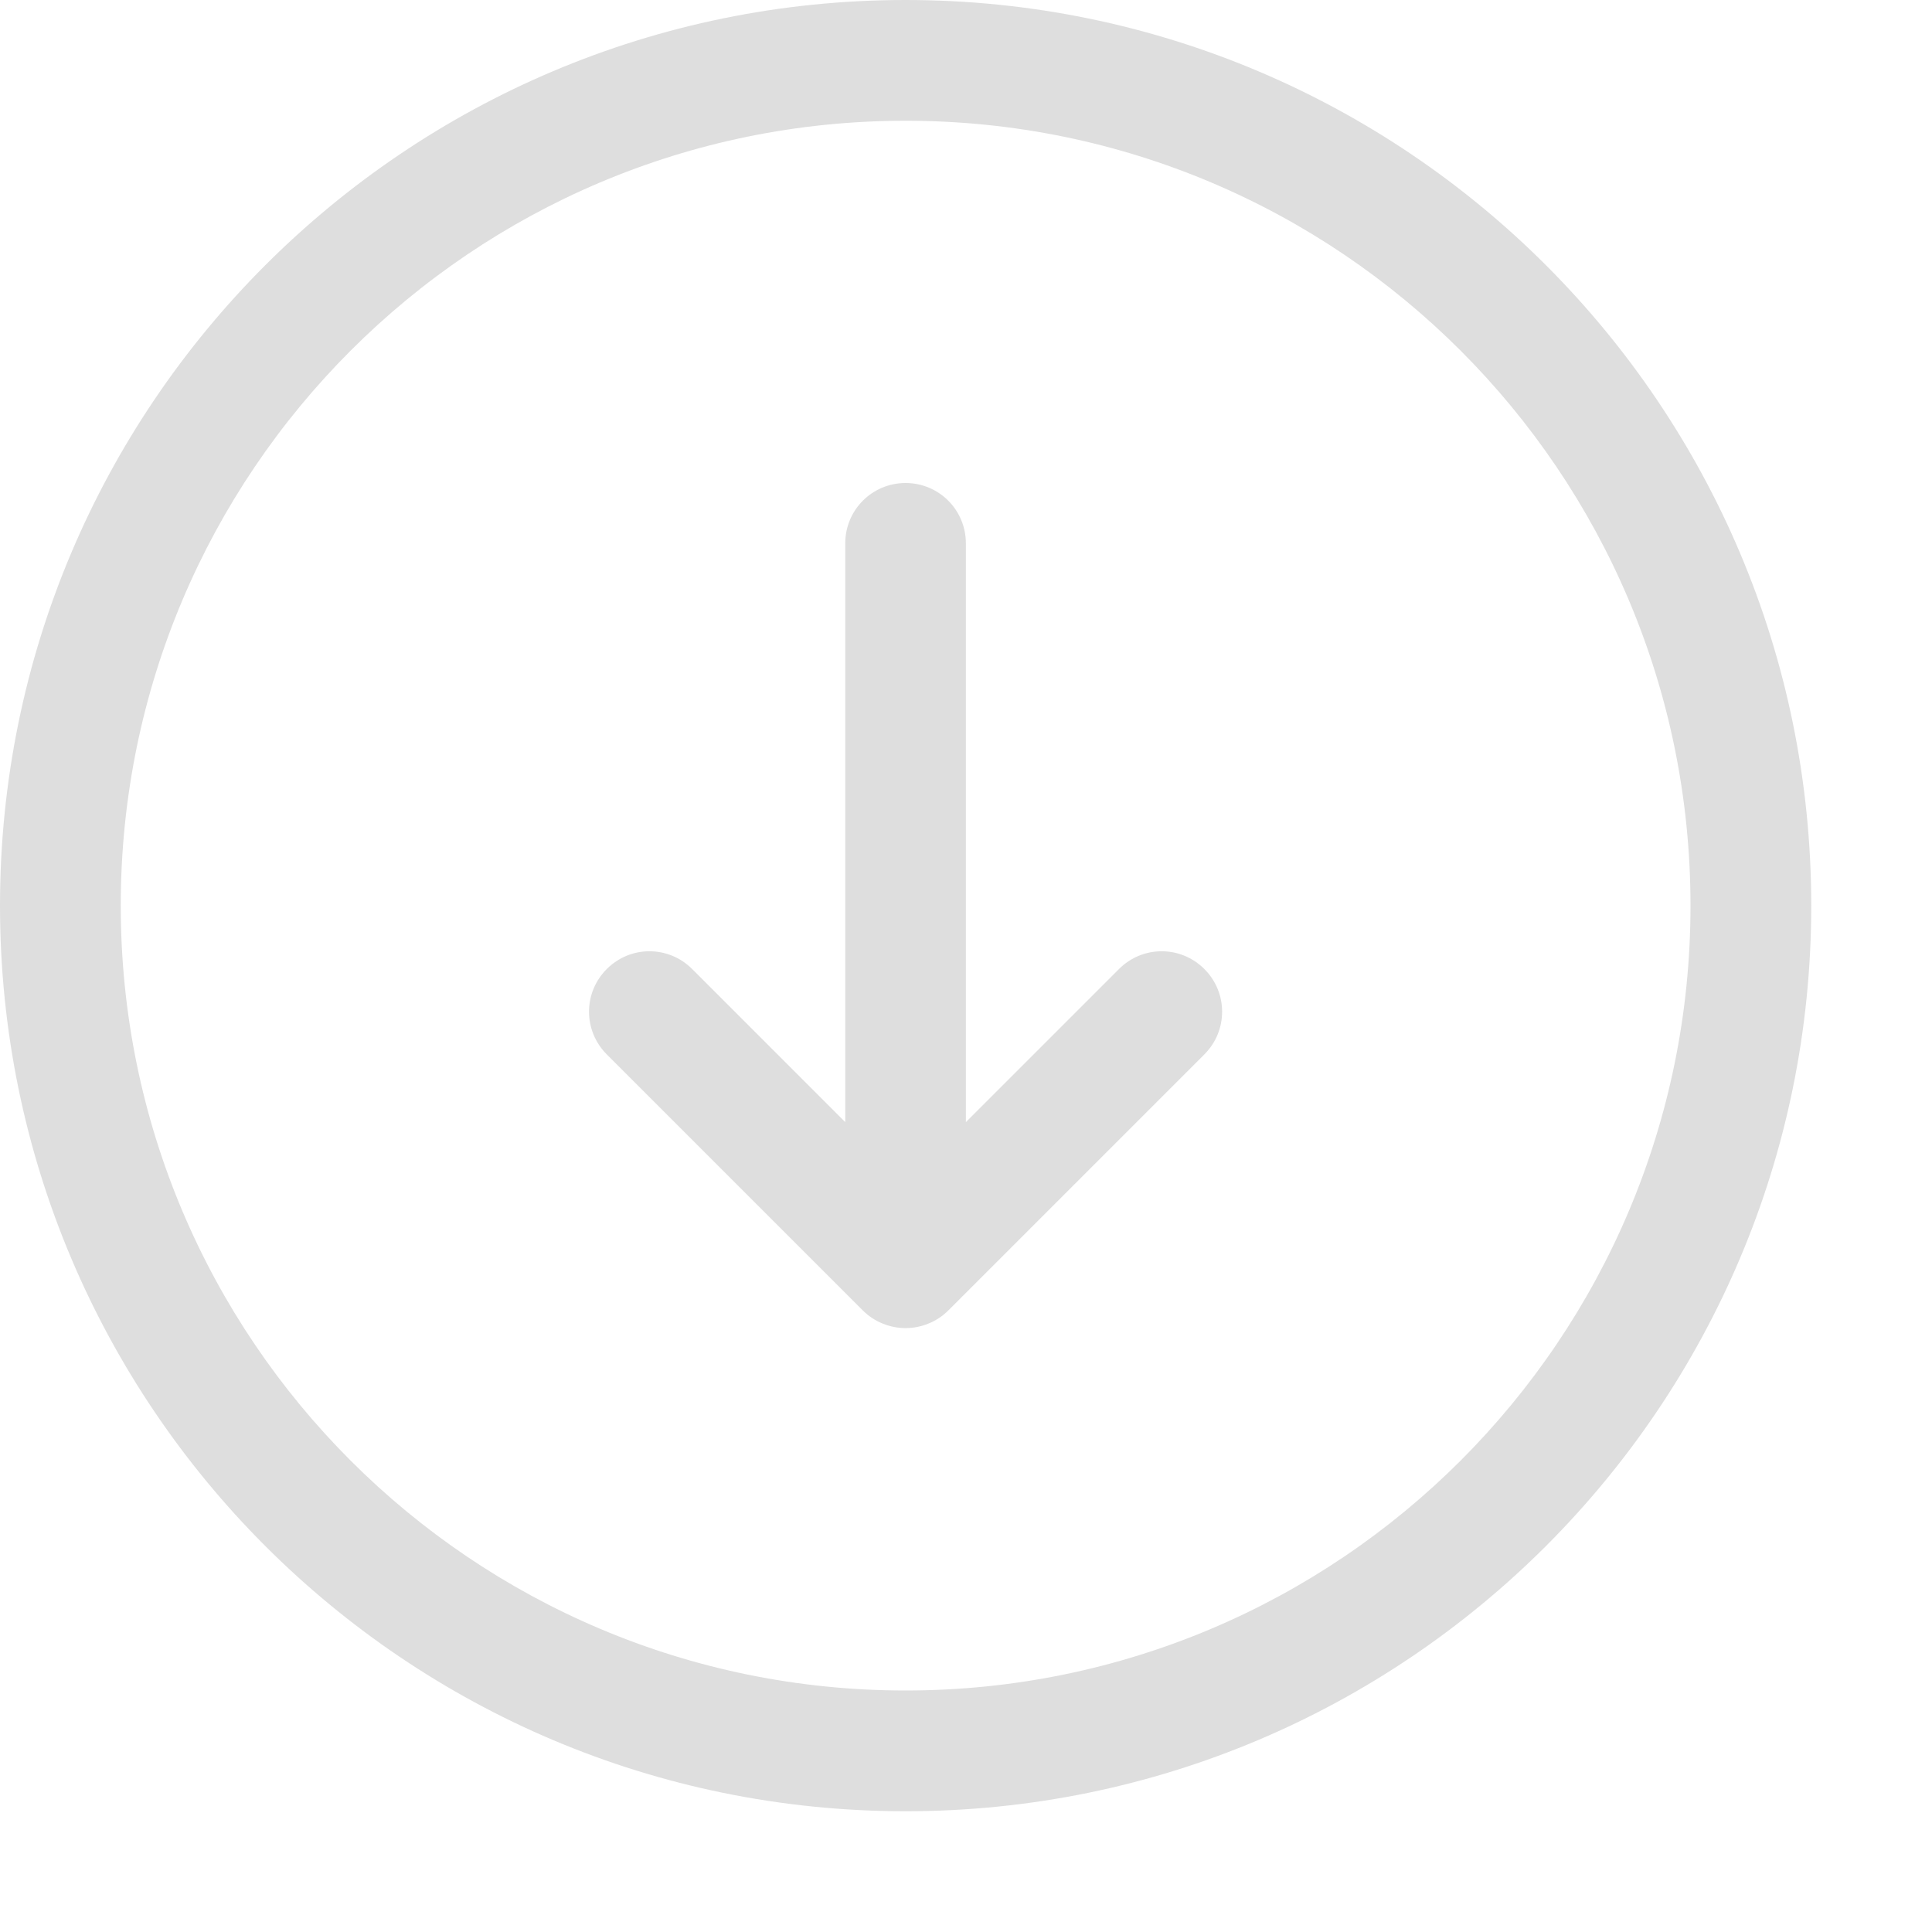
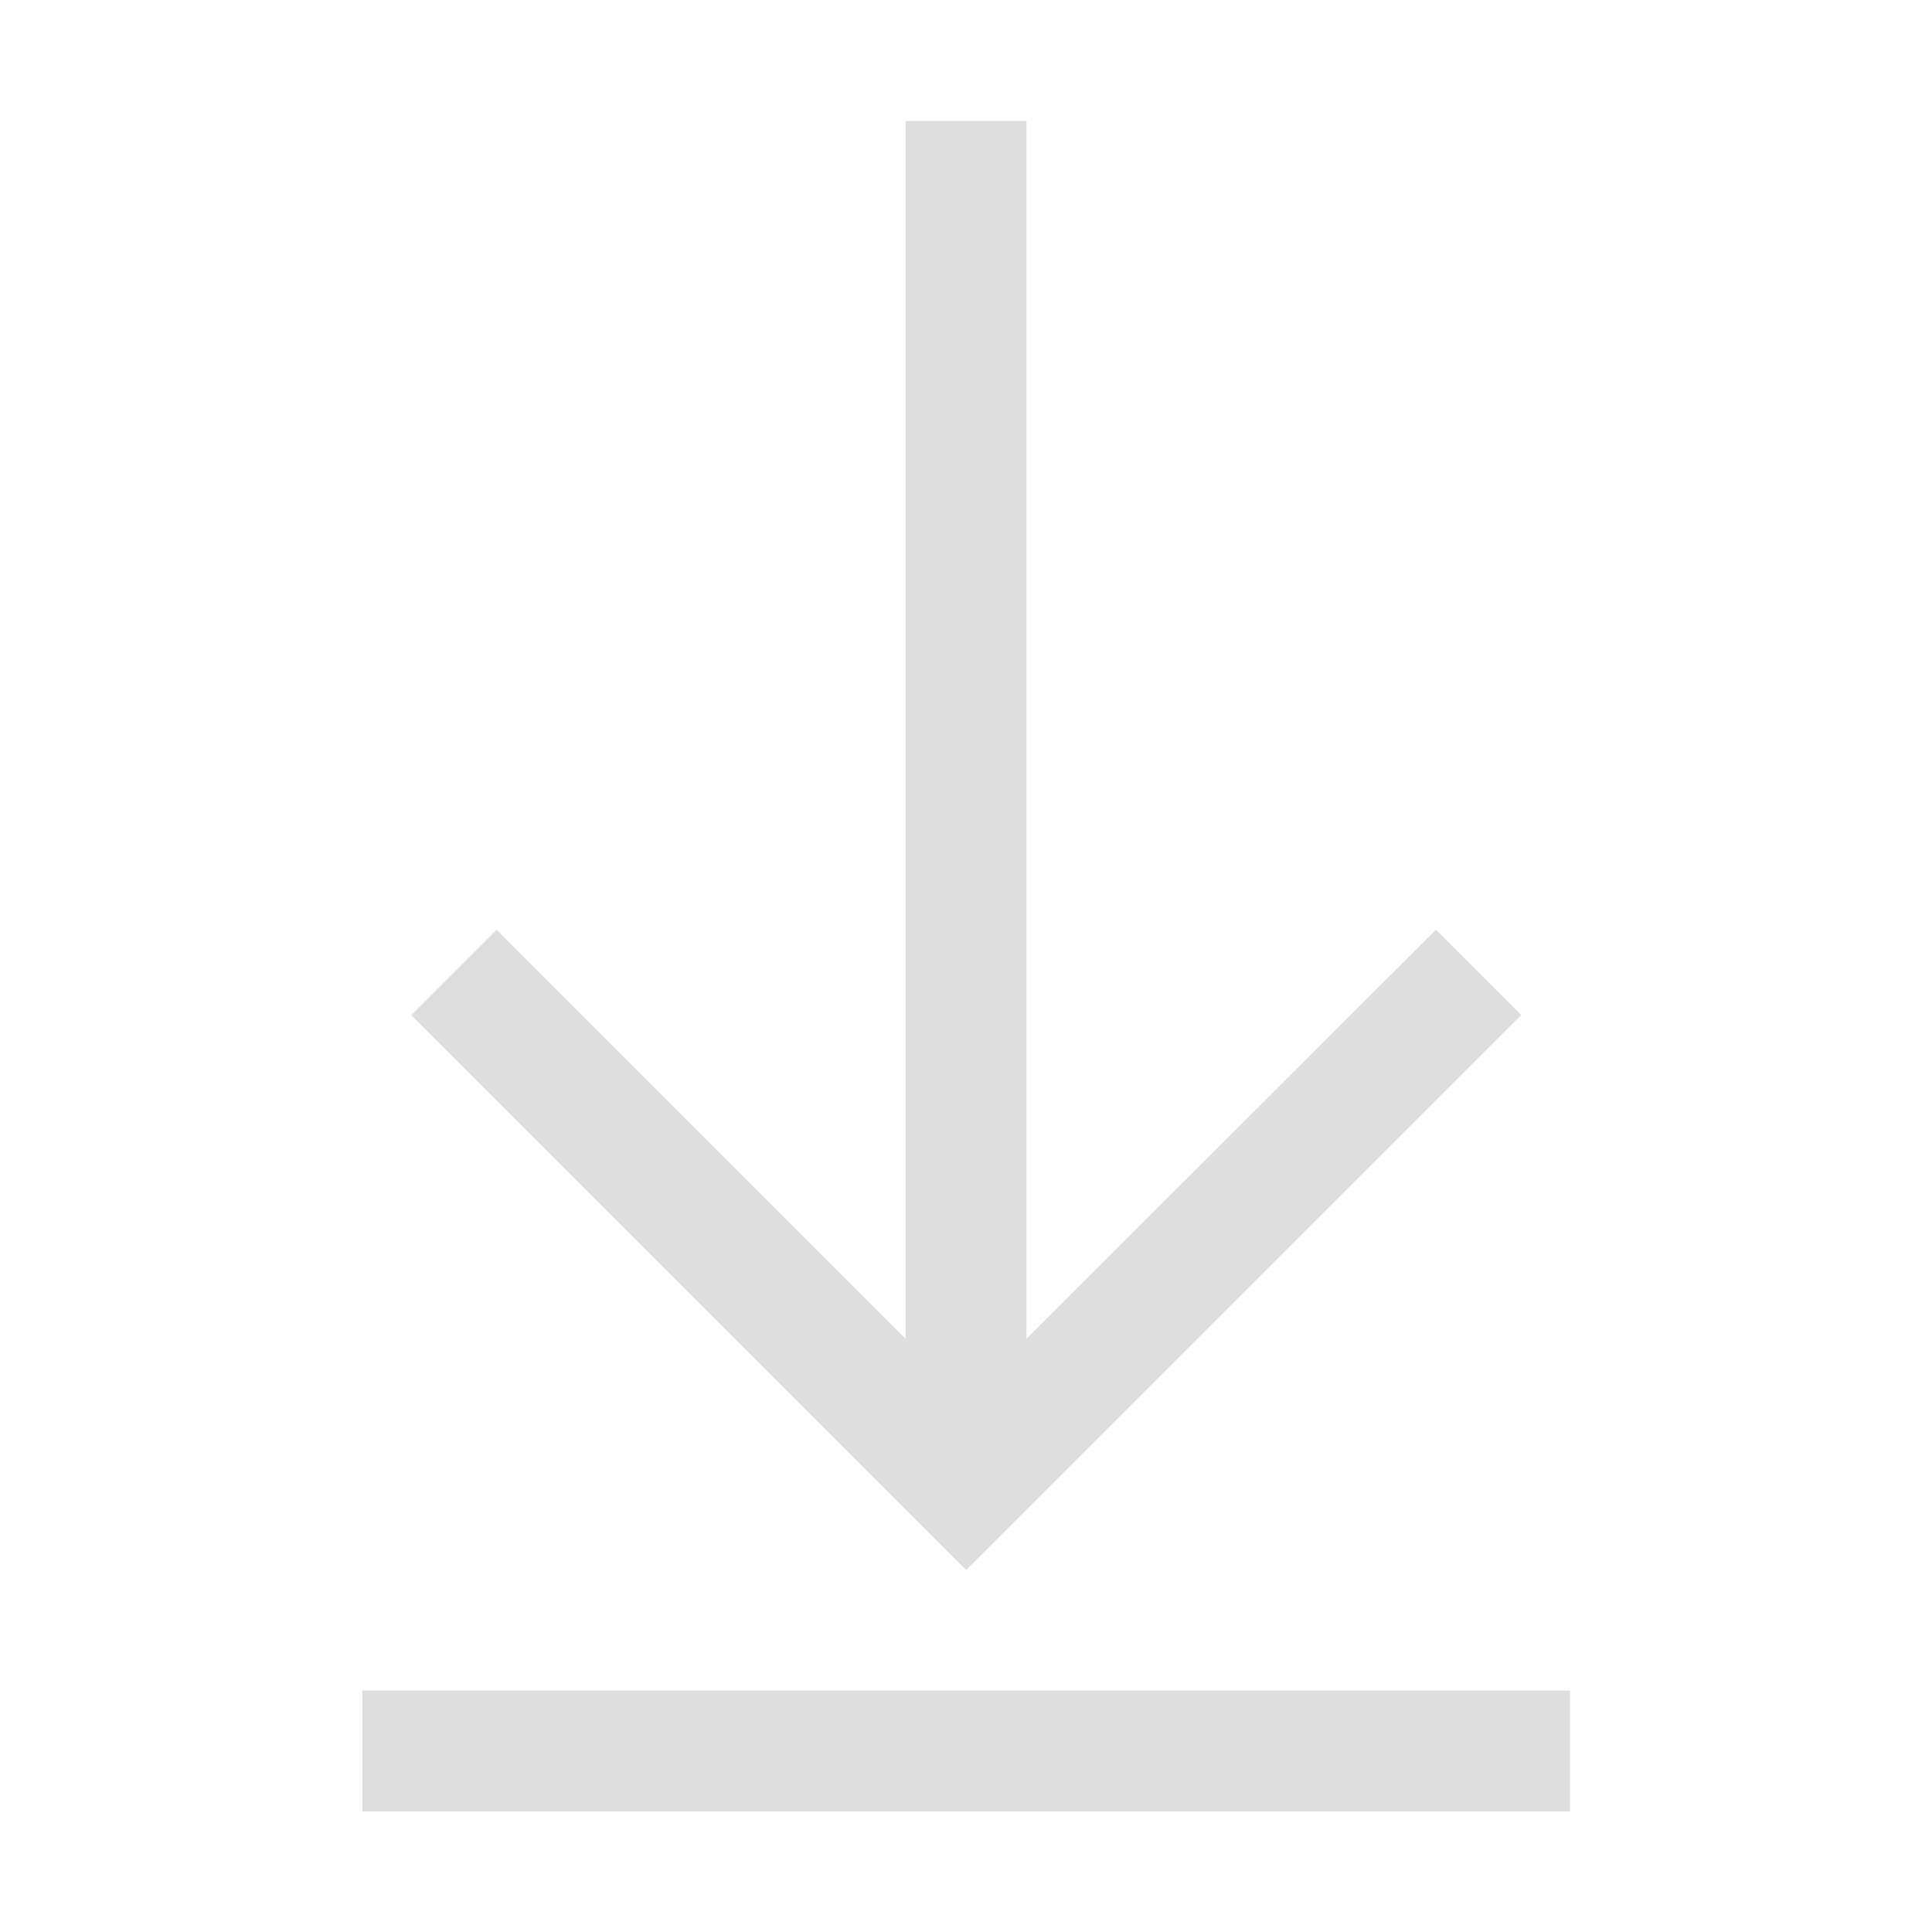
- <svg xmlns="http://www.w3.org/2000/svg" width="16" height="16" version="1.1" viewBox="0 0 16 16">
-   <defs>
-     <style id="current-color-scheme" type="text/css">.ColorScheme-Text { color:#dedede; } .ColorScheme-Text { color:#dedede; }</style>
+ <svg xmlns="http://www.w3.org/2000/svg" width="16" height="16" viewBox="0 0 4.233 4.233" version="1.1" id="svg5">
+   <defs id="defs2">
+     <style id="current-color-scheme" type="text/css">
+         .ColorScheme-Text { color:#dedede; }
+     </style>
  </defs>
-   <path d="m7.5 0a7.5 7.5 0 0 0-7.5 7.5 7.5 7.5 0 0 0 7.5 7.5 7.5 7.5 0 0 0 7.5-7.5 7.5 7.5 0 0 0-7.5-7.5zm0 1a6.5 6.5 0 0 1 6.5 6.5 6.5 6.5 0 0 1-6.5 6.5 6.5 6.5 0 0 1-6.5-6.5 6.5 6.5 0 0 1 6.5-6.5zm0 3c-0.277 0-0.5 0.223-0.5 0.5v4.793l-1.268-1.268c-0.196-0.196-0.511-0.196-0.707 0s-0.196 0.511 0 0.707l2.121 2.121c0.047 0.047 0.103 0.084 0.166 0.109 0.12 0.049 0.255 0.049 0.375 0 0.063-0.025 0.119-0.062 0.166-0.109l2.121-2.121c0.196-0.196 0.196-0.511 0-0.707s-0.511-0.196-0.707 0l-1.268 1.268v-4.793c0-0.277-0.223-0.5-0.5-0.5z" style="fill:currentColor" class="ColorScheme-Text" />
+   <path id="rect8195" style="fill:currentColor;stroke-width:0.122" class="ColorScheme-Text" d="M 1.984,0.265 V 2.933 L 1.088,2.037 0.901,2.224 2.117,3.44 3.333,2.224 3.146,2.037 2.249,2.933 V 0.265 Z M 0.794,3.704 V 3.969 H 3.44 V 3.704 Z" />
</svg>
